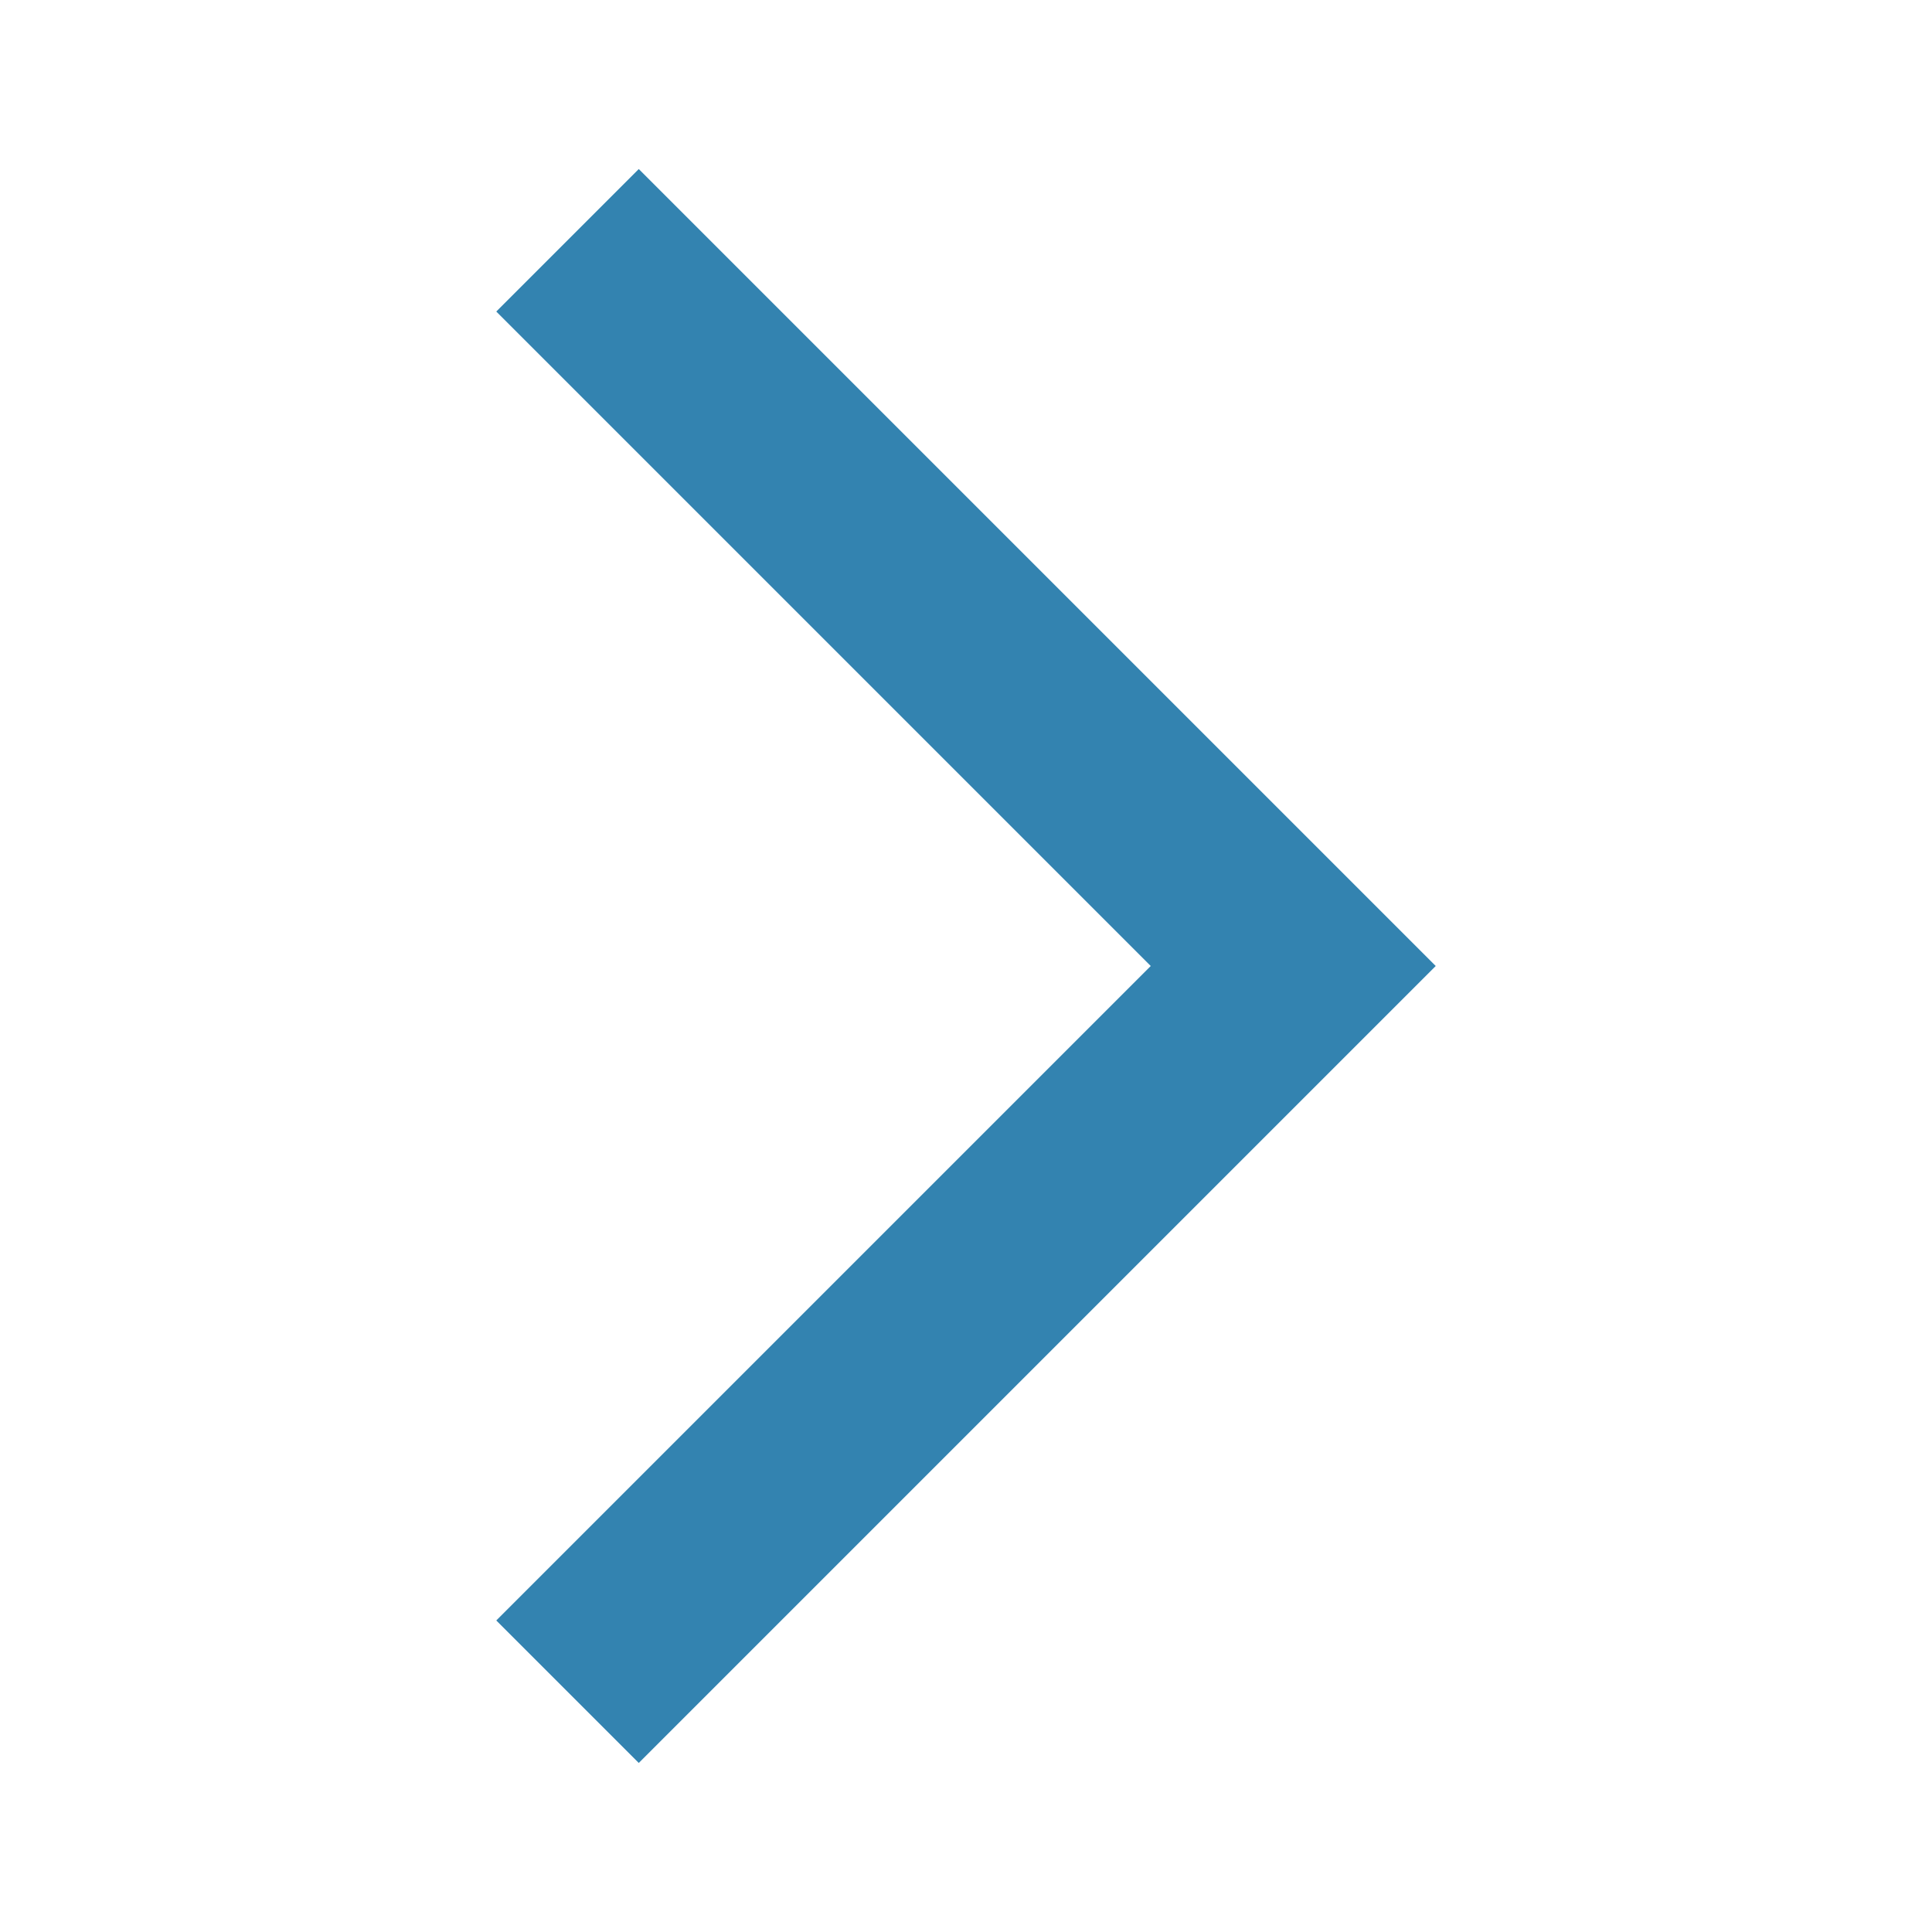
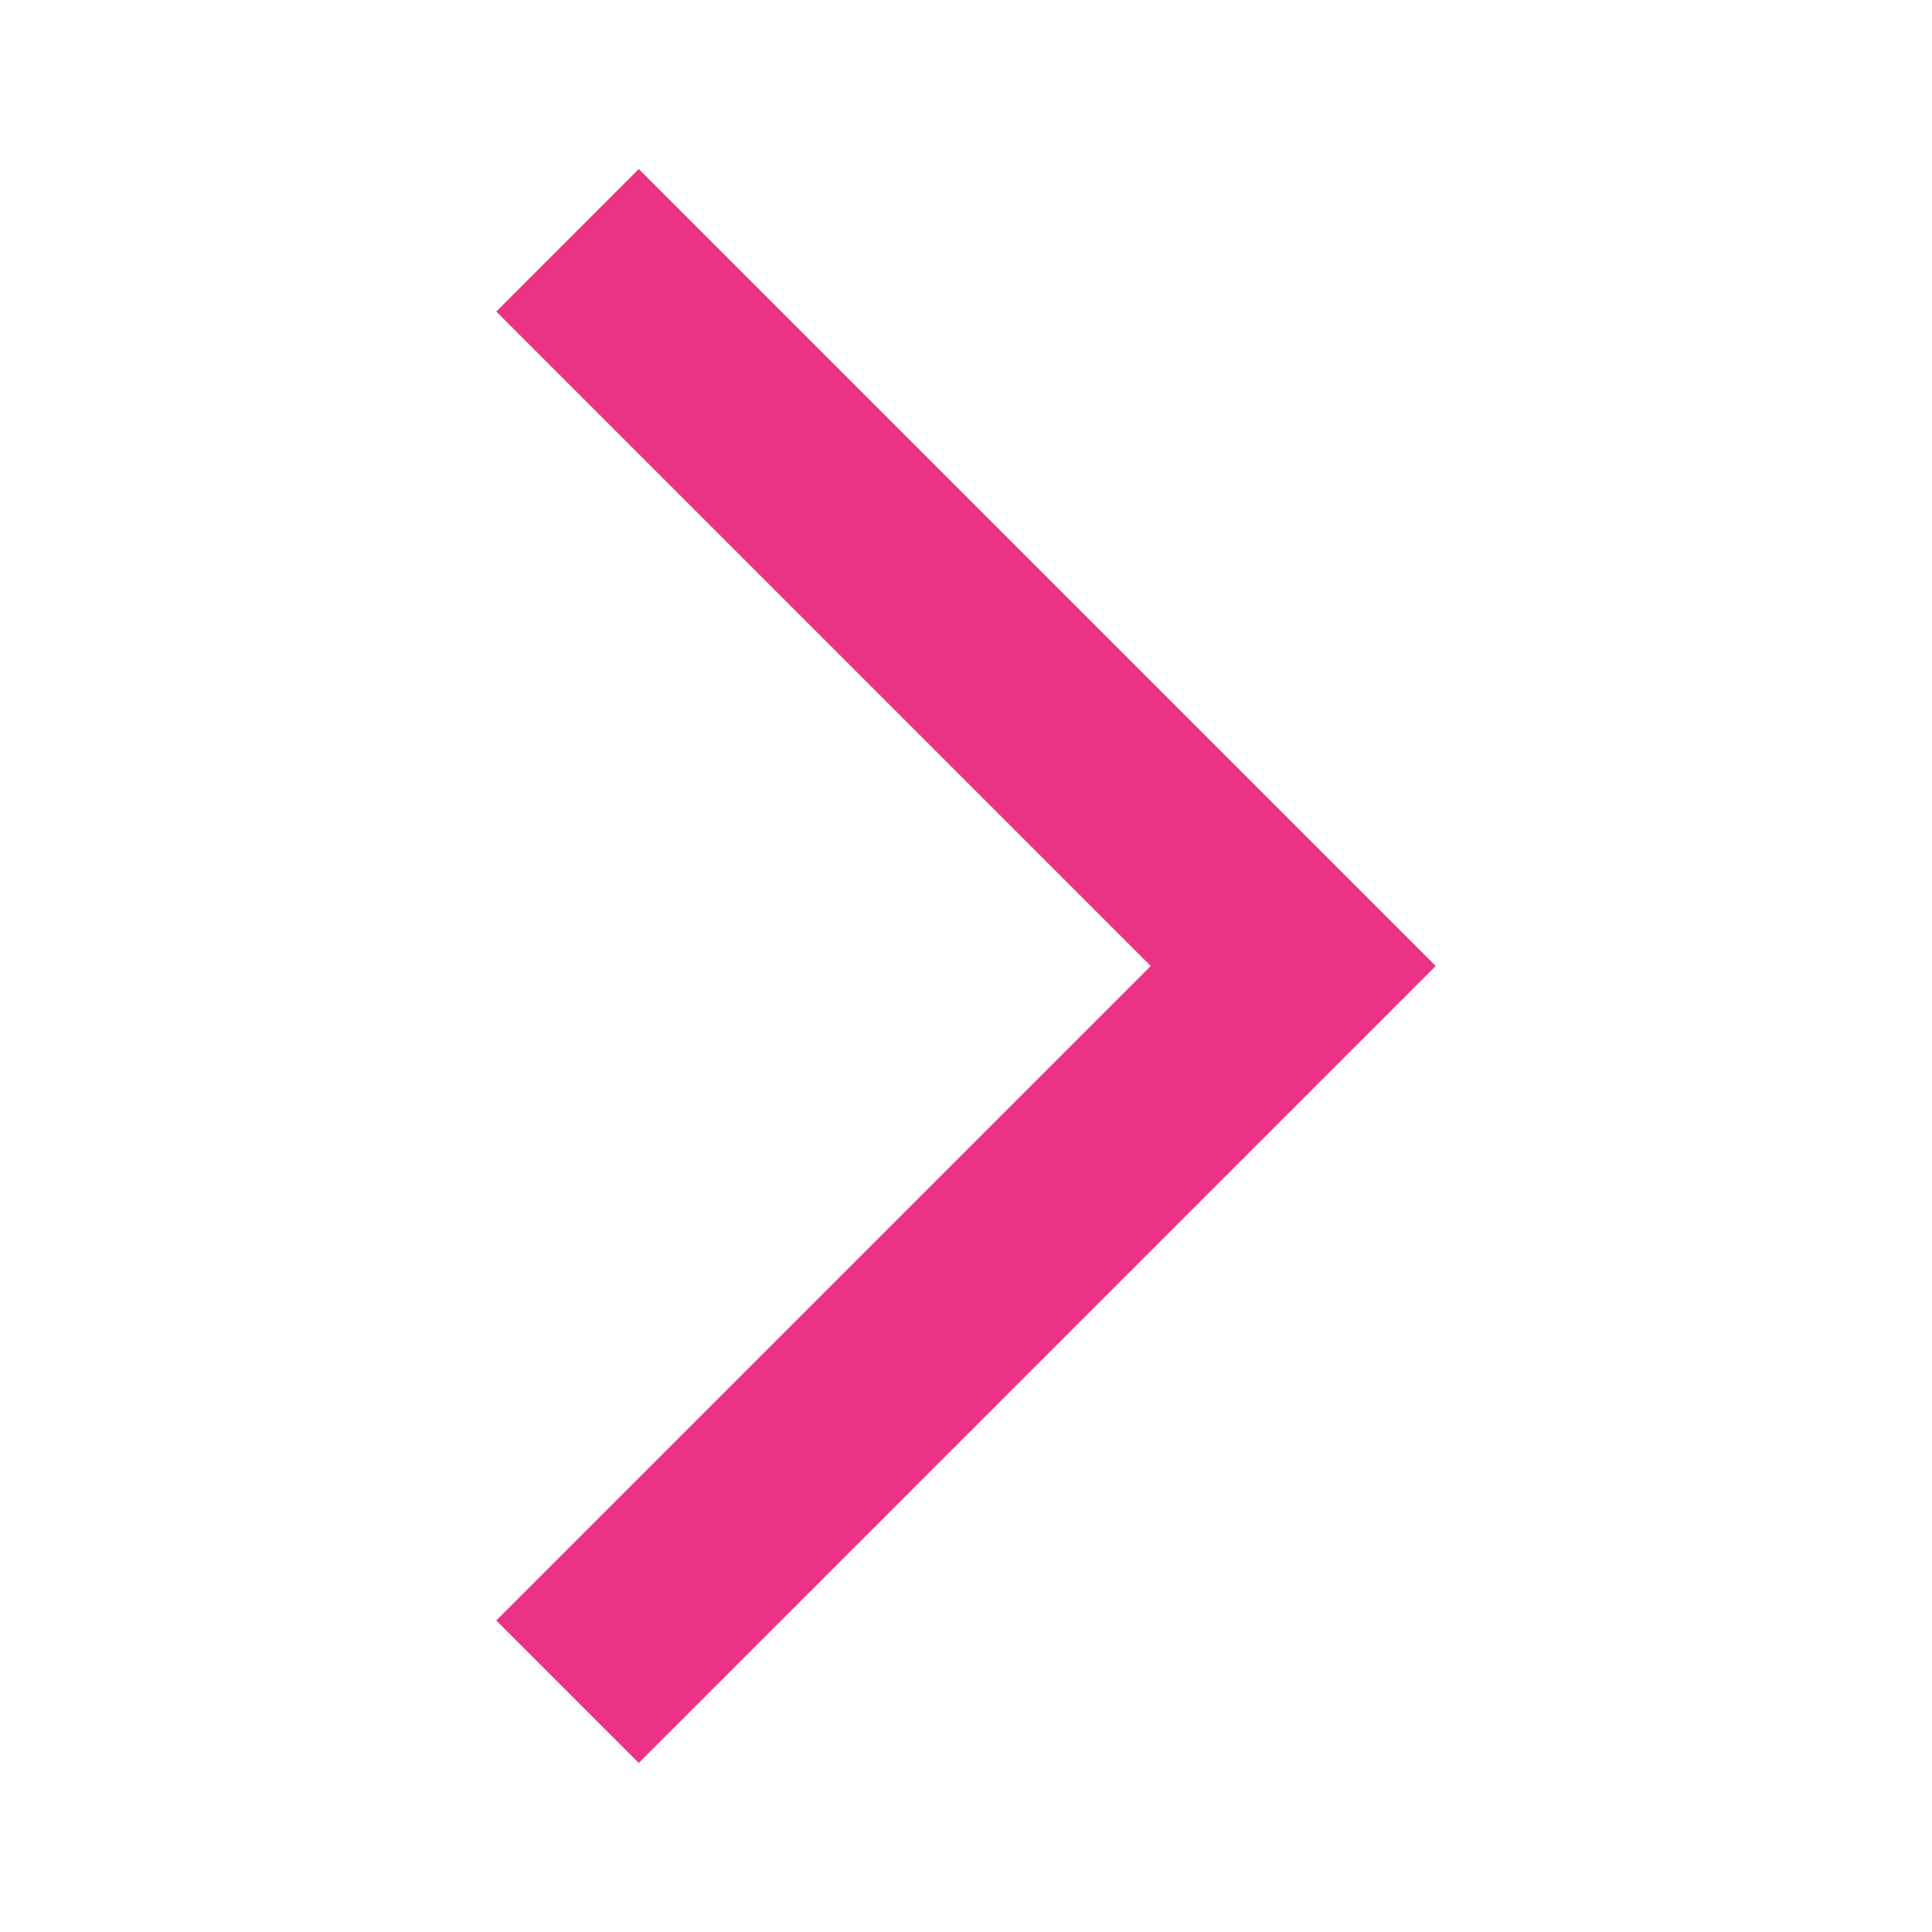
<svg xmlns="http://www.w3.org/2000/svg" width="24" height="24" viewBox="0 0 24 24" fill="none">
  <g id="arrow_forward_ios_24px">
-     <path id="icon/navigation/arrow_forward_ios_24px" d="M6.165 20.13L7.935 21.9L17.835 12L7.935 2.1L6.165 3.87L14.295 12L6.165 20.13H6.165Z" fill="#00649C" fill-opacity="0.8" />
+     <path id="icon/navigation/arrow_forward_ios_24px" d="M6.165 20.13L7.935 21.9L17.835 12L7.935 2.1L6.165 3.87L14.295 12L6.165 20.13H6.165Z" fill="#e60067" fill-opacity="0.8" />
  </g>
</svg>
